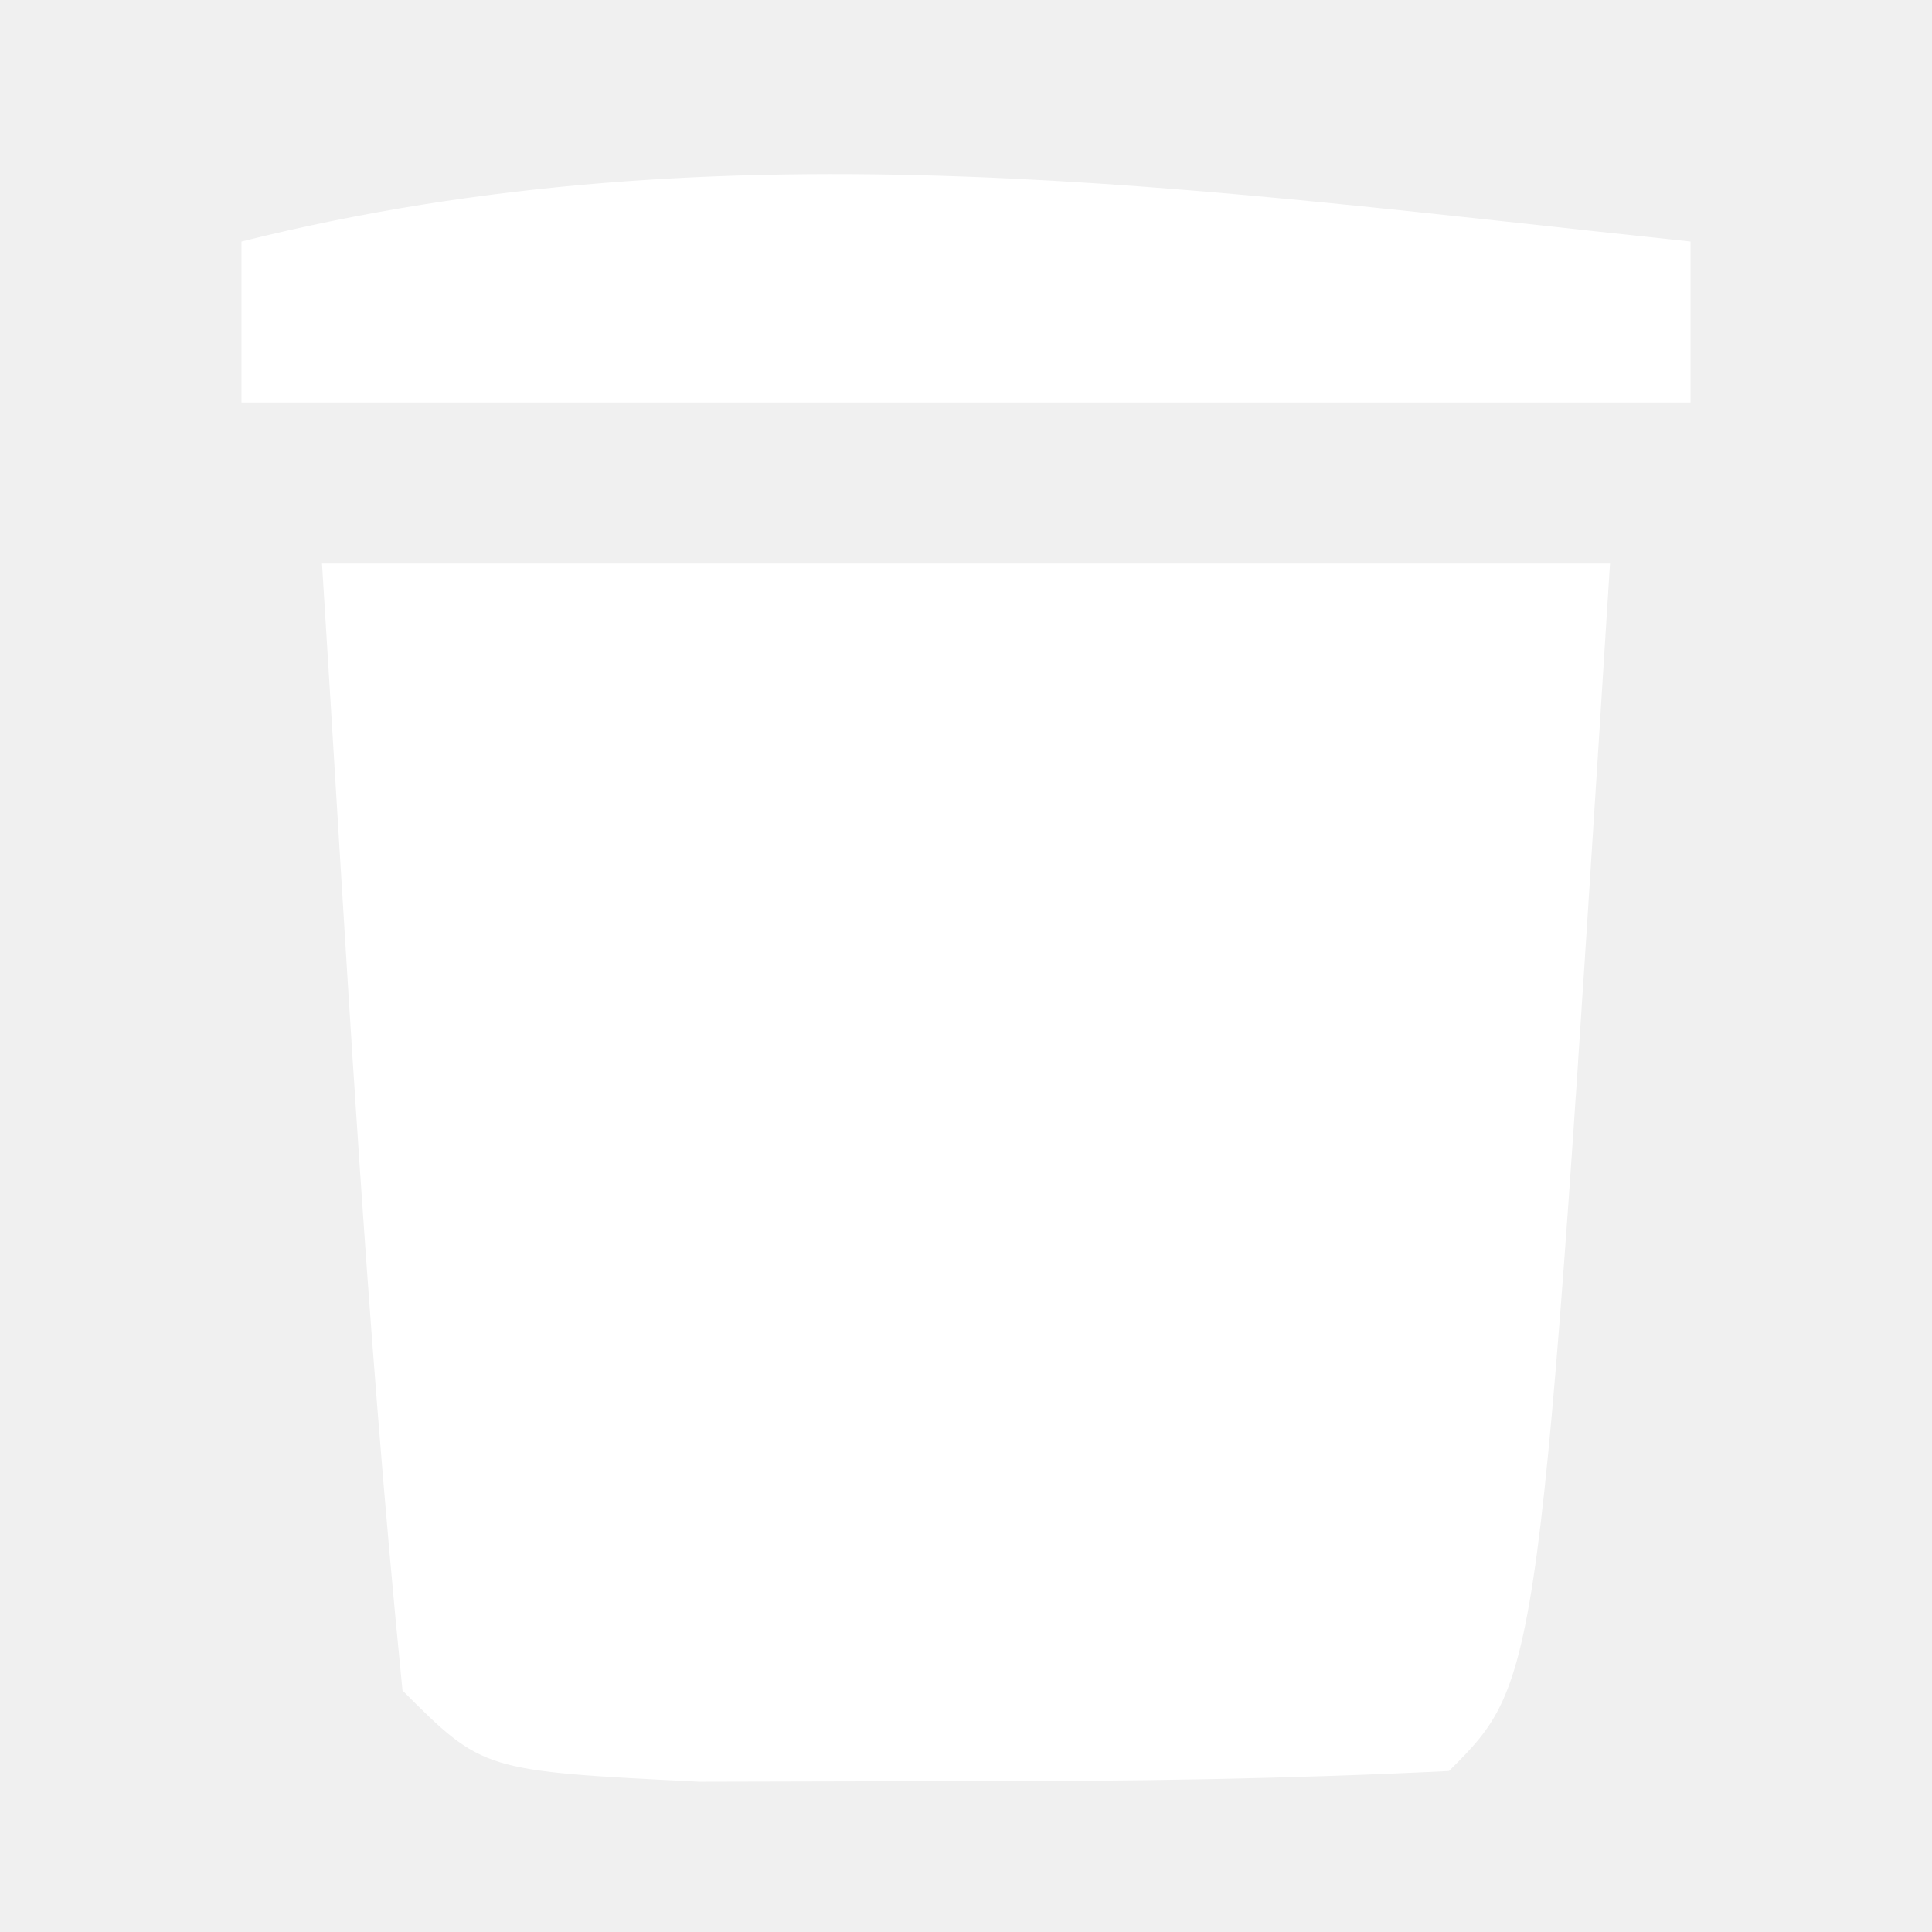
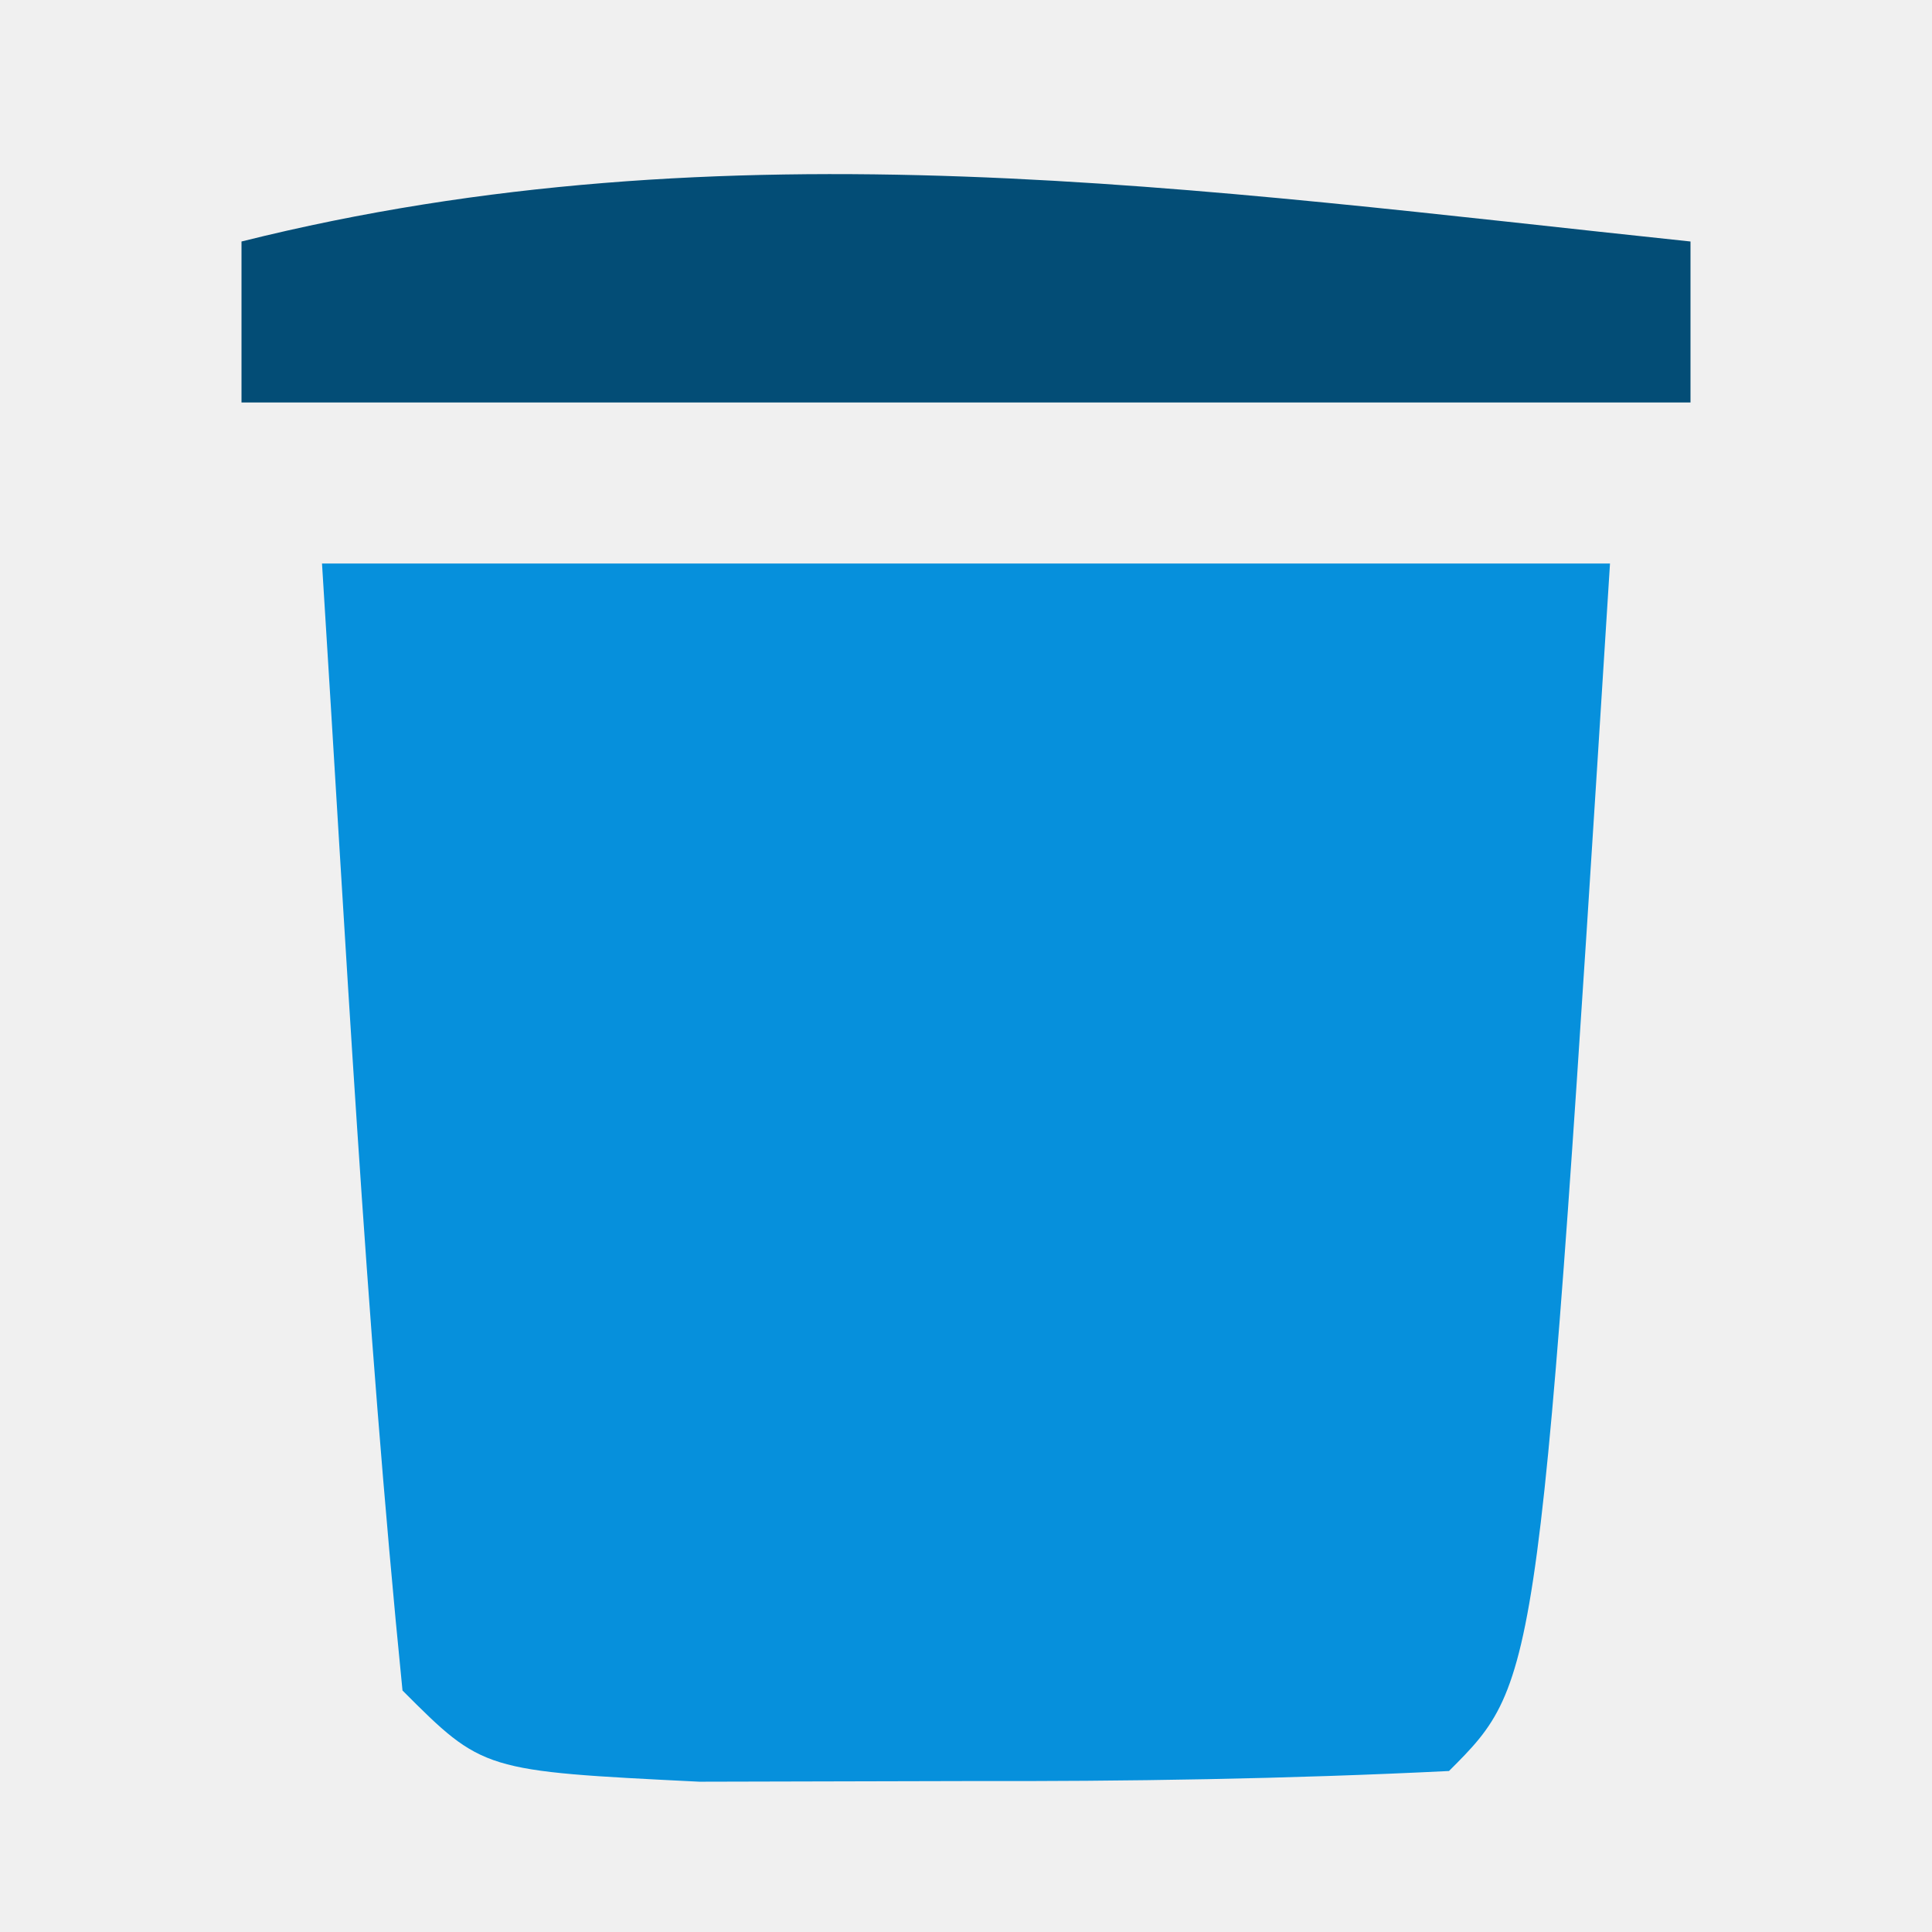
<svg xmlns="http://www.w3.org/2000/svg" version="1.1" width="24" height="24">
-   <path d="M0 0 C5.28 0 10.56 0 16 0 C15.125 13.875 15.125 13.875 14 15 C12.002 15.099 10 15.13 8 15.125 C6.907 15.128 5.814 15.13 4.688 15.133 C2 15 2 15 1 14 C0.534 9.341 0.295 4.673 0 0 Z " fill="#FFFFFF" transform="translate(4,7)" />
-   <path d="M0 0 C0 0.66 0 1.32 0 2 C-5.94 2 -11.88 2 -18 2 C-18 1.34 -18 0.68 -18 0 C-11.965 -1.509 -6.103 -0.642 0 0 Z " fill="#FFFFFF" transform="translate(21,3)" />
+   <path d="M0 0 C5.28 0 10.56 0 16 0 C15.125 13.875 15.125 13.875 14 15 C12.002 15.099 10 15.13 8 15.125 C6.907 15.128 5.814 15.13 4.688 15.133 C2 15 2 15 1 14 C0.534 9.341 0.295 4.673 0 0 Z " fill="#0690DC" transform="translate(4,7)" />
+   <path d="M0 0 C0 0.66 0 1.32 0 2 C-5.94 2 -11.88 2 -18 2 C-18 1.34 -18 0.68 -18 0 C-11.965 -1.509 -6.103 -0.642 0 0 Z " fill="#034D76" transform="translate(21,3)" />
</svg>
